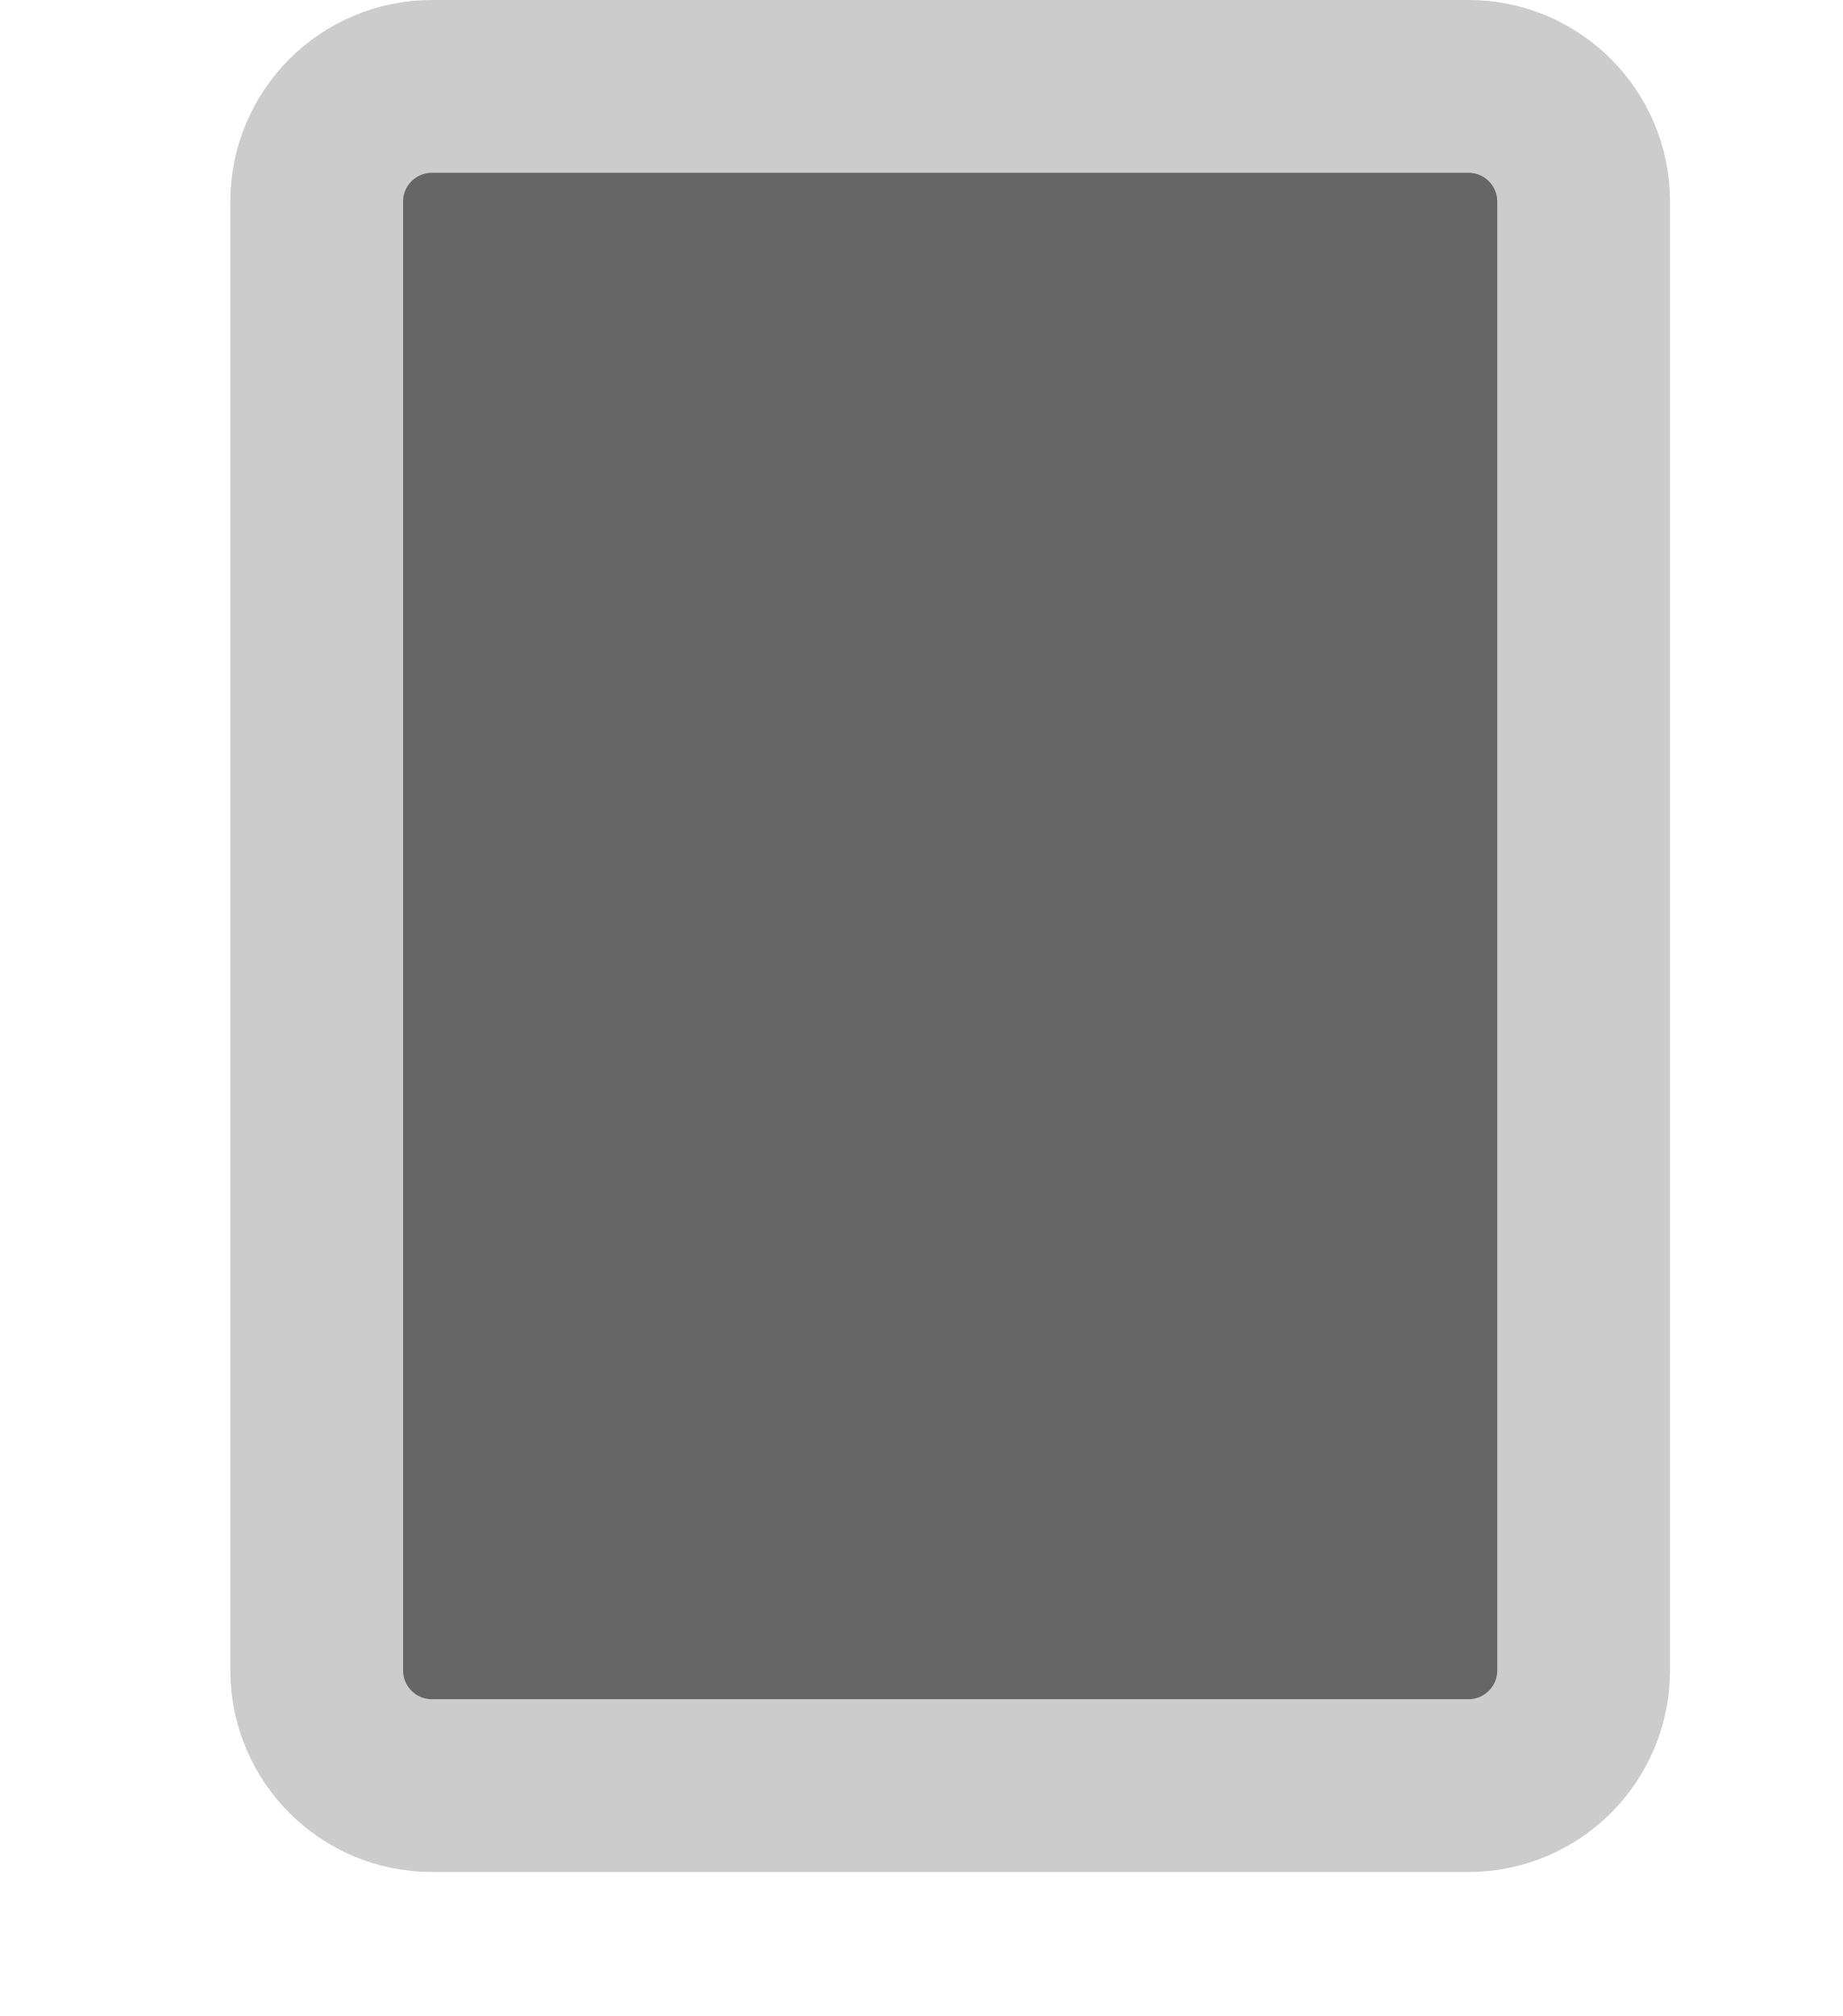
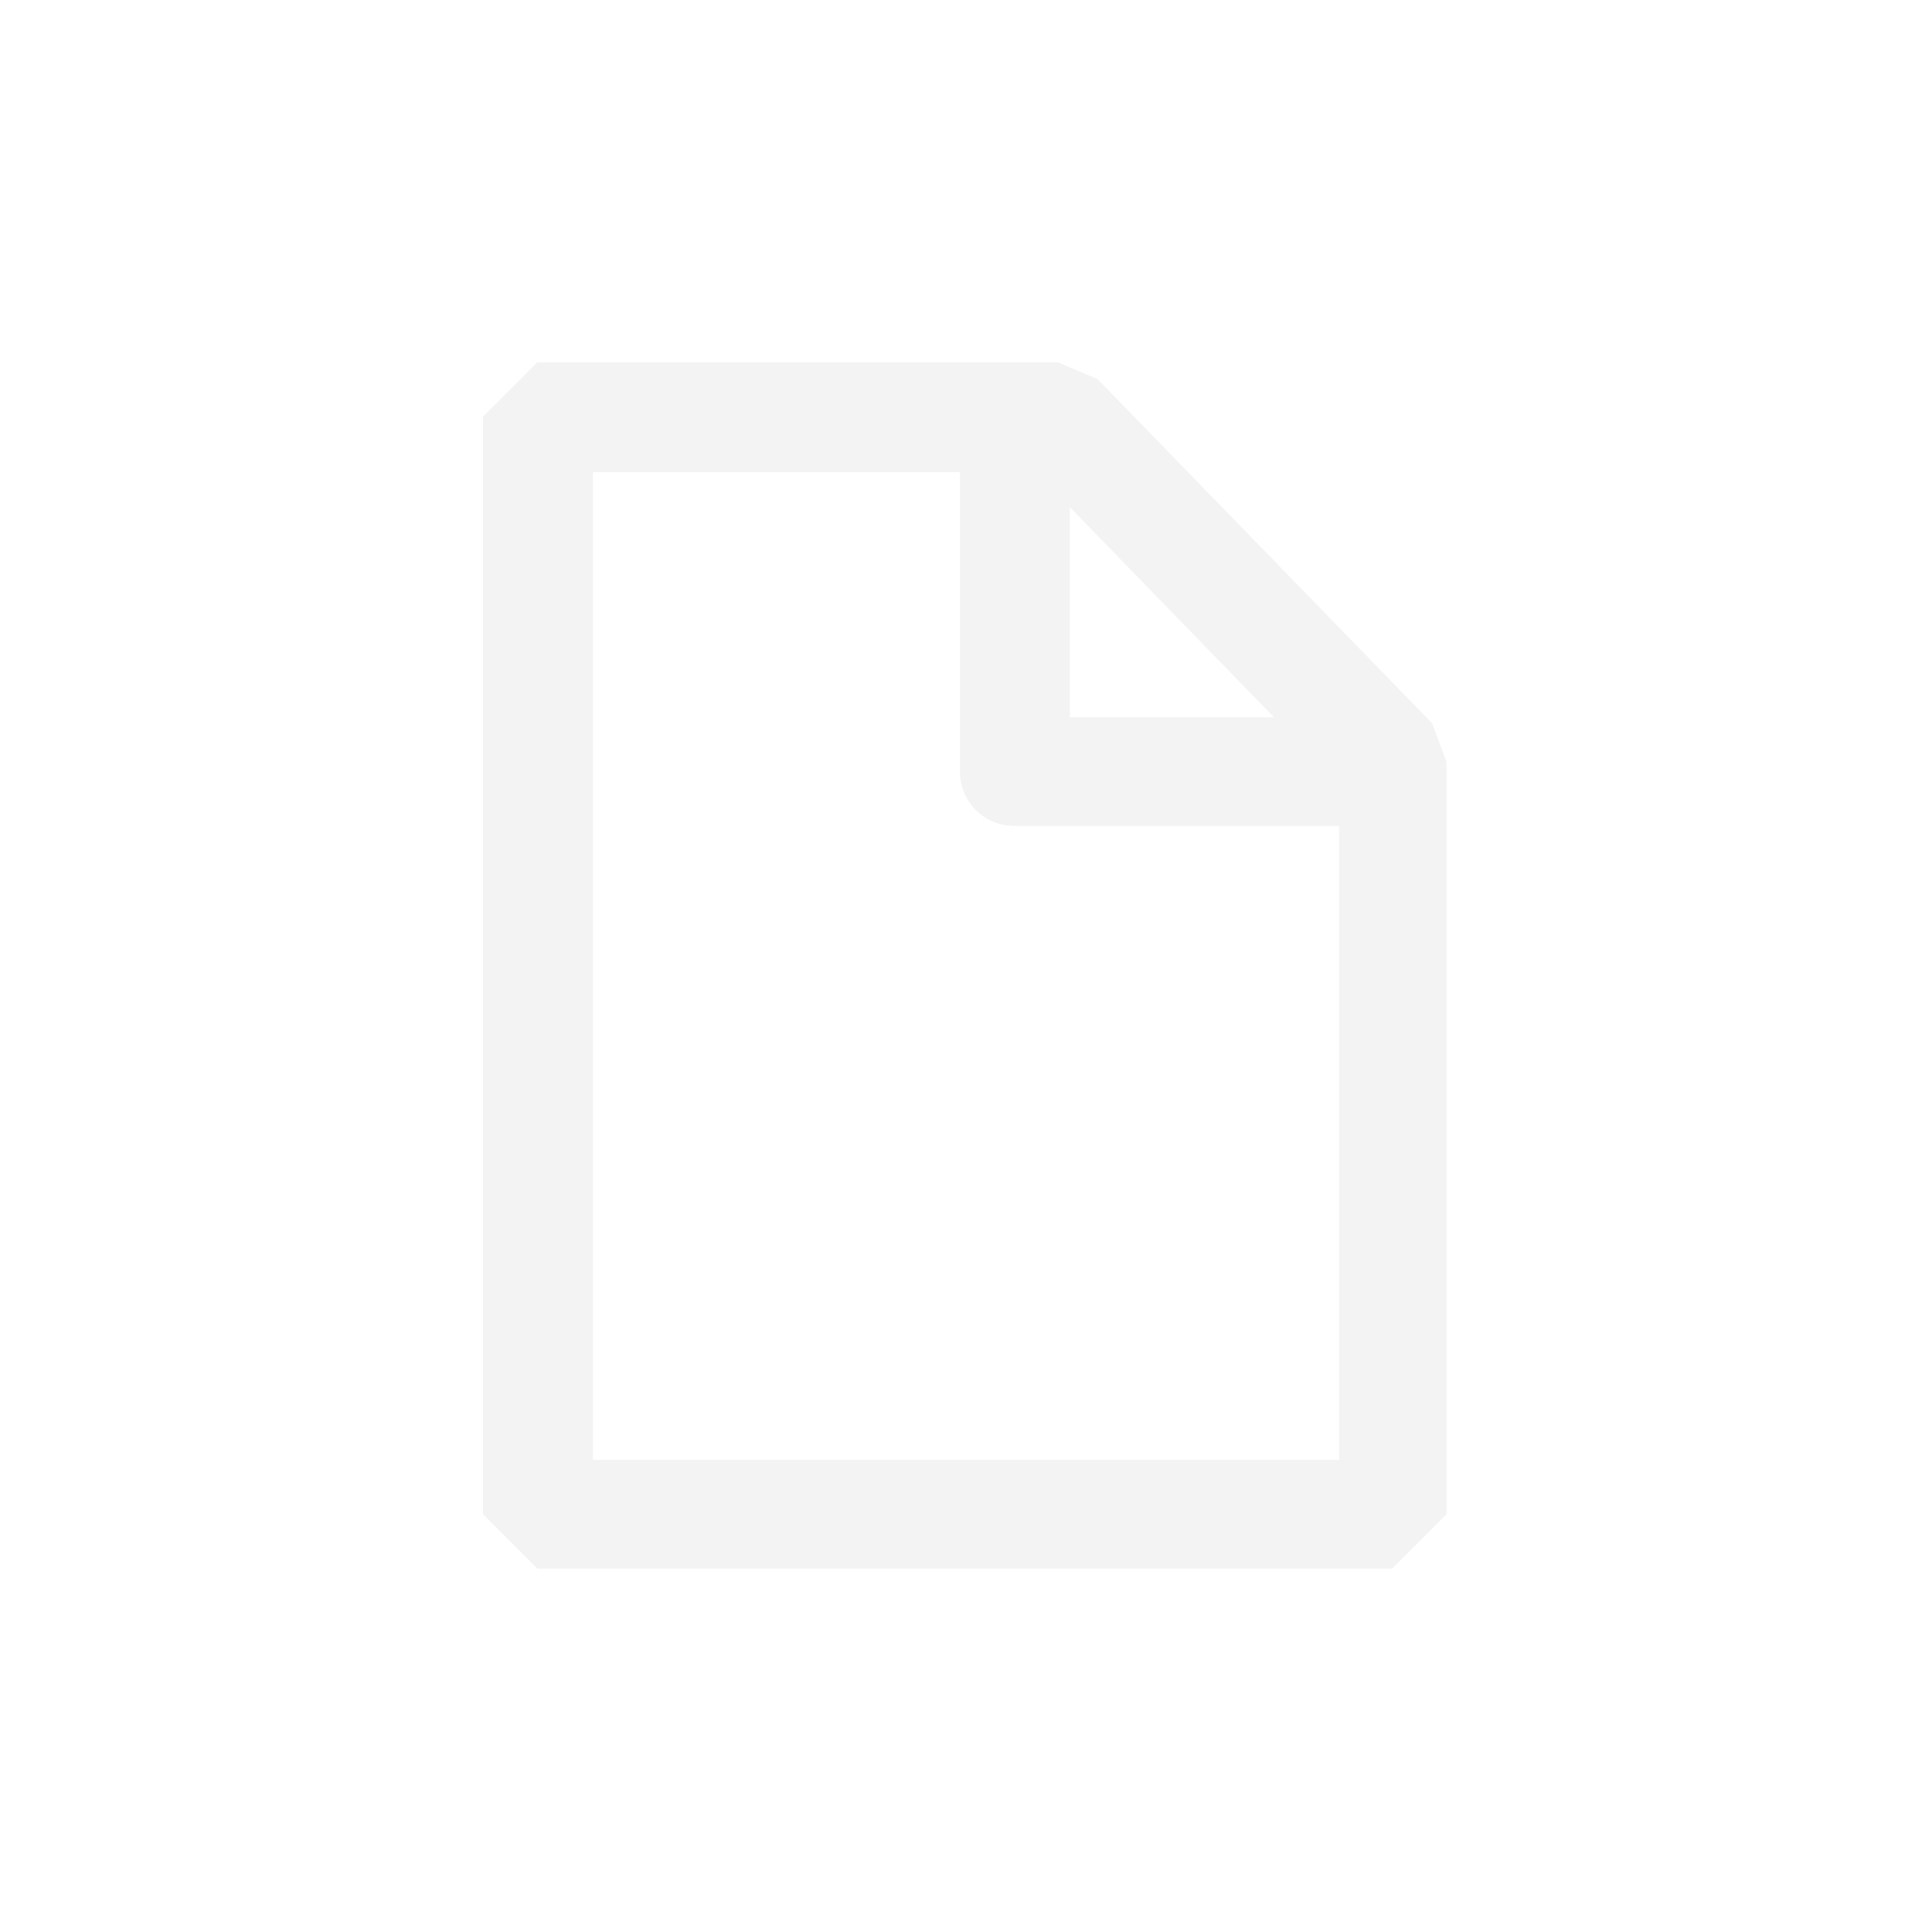
- <svg xmlns="http://www.w3.org/2000/svg" aria-hidden="true" focusable="false" data-prefix="fas" data-icon="cogs" class="svg-inline--fa fa-cogs fa-w-20" role="img" viewBox="0 0 640 700" style="zoom: 1;">
-   <rect fill="#666666" x="110" y="30" width="440" height="590" stroke="#cccccc" stroke-width="60" rx="40" ry="40" />
+ <svg xmlns="http://www.w3.org/2000/svg" id="Layer_1" viewBox="0 0 16 16">
+   <defs>
+     <style>
+       .cls-1 {
+         fill: #f3f3f4;
+       }
+     </style>
+   </defs>
+   <path class="cls-1" d="M11.87,6l-2.78-2.86-.33-.14h-4.31l-.45.45v9.09l.45.45h7.08l.45-.45v-6.23s-.12-.32-.12-.32ZM10.55,5.94h-1.69v-1.74l1.69,1.74ZM11.08,12.09h-6.17V3.91h3.04v2.48c0,.25.2.45.45.45h2.69v5.25Z" />
</svg>
